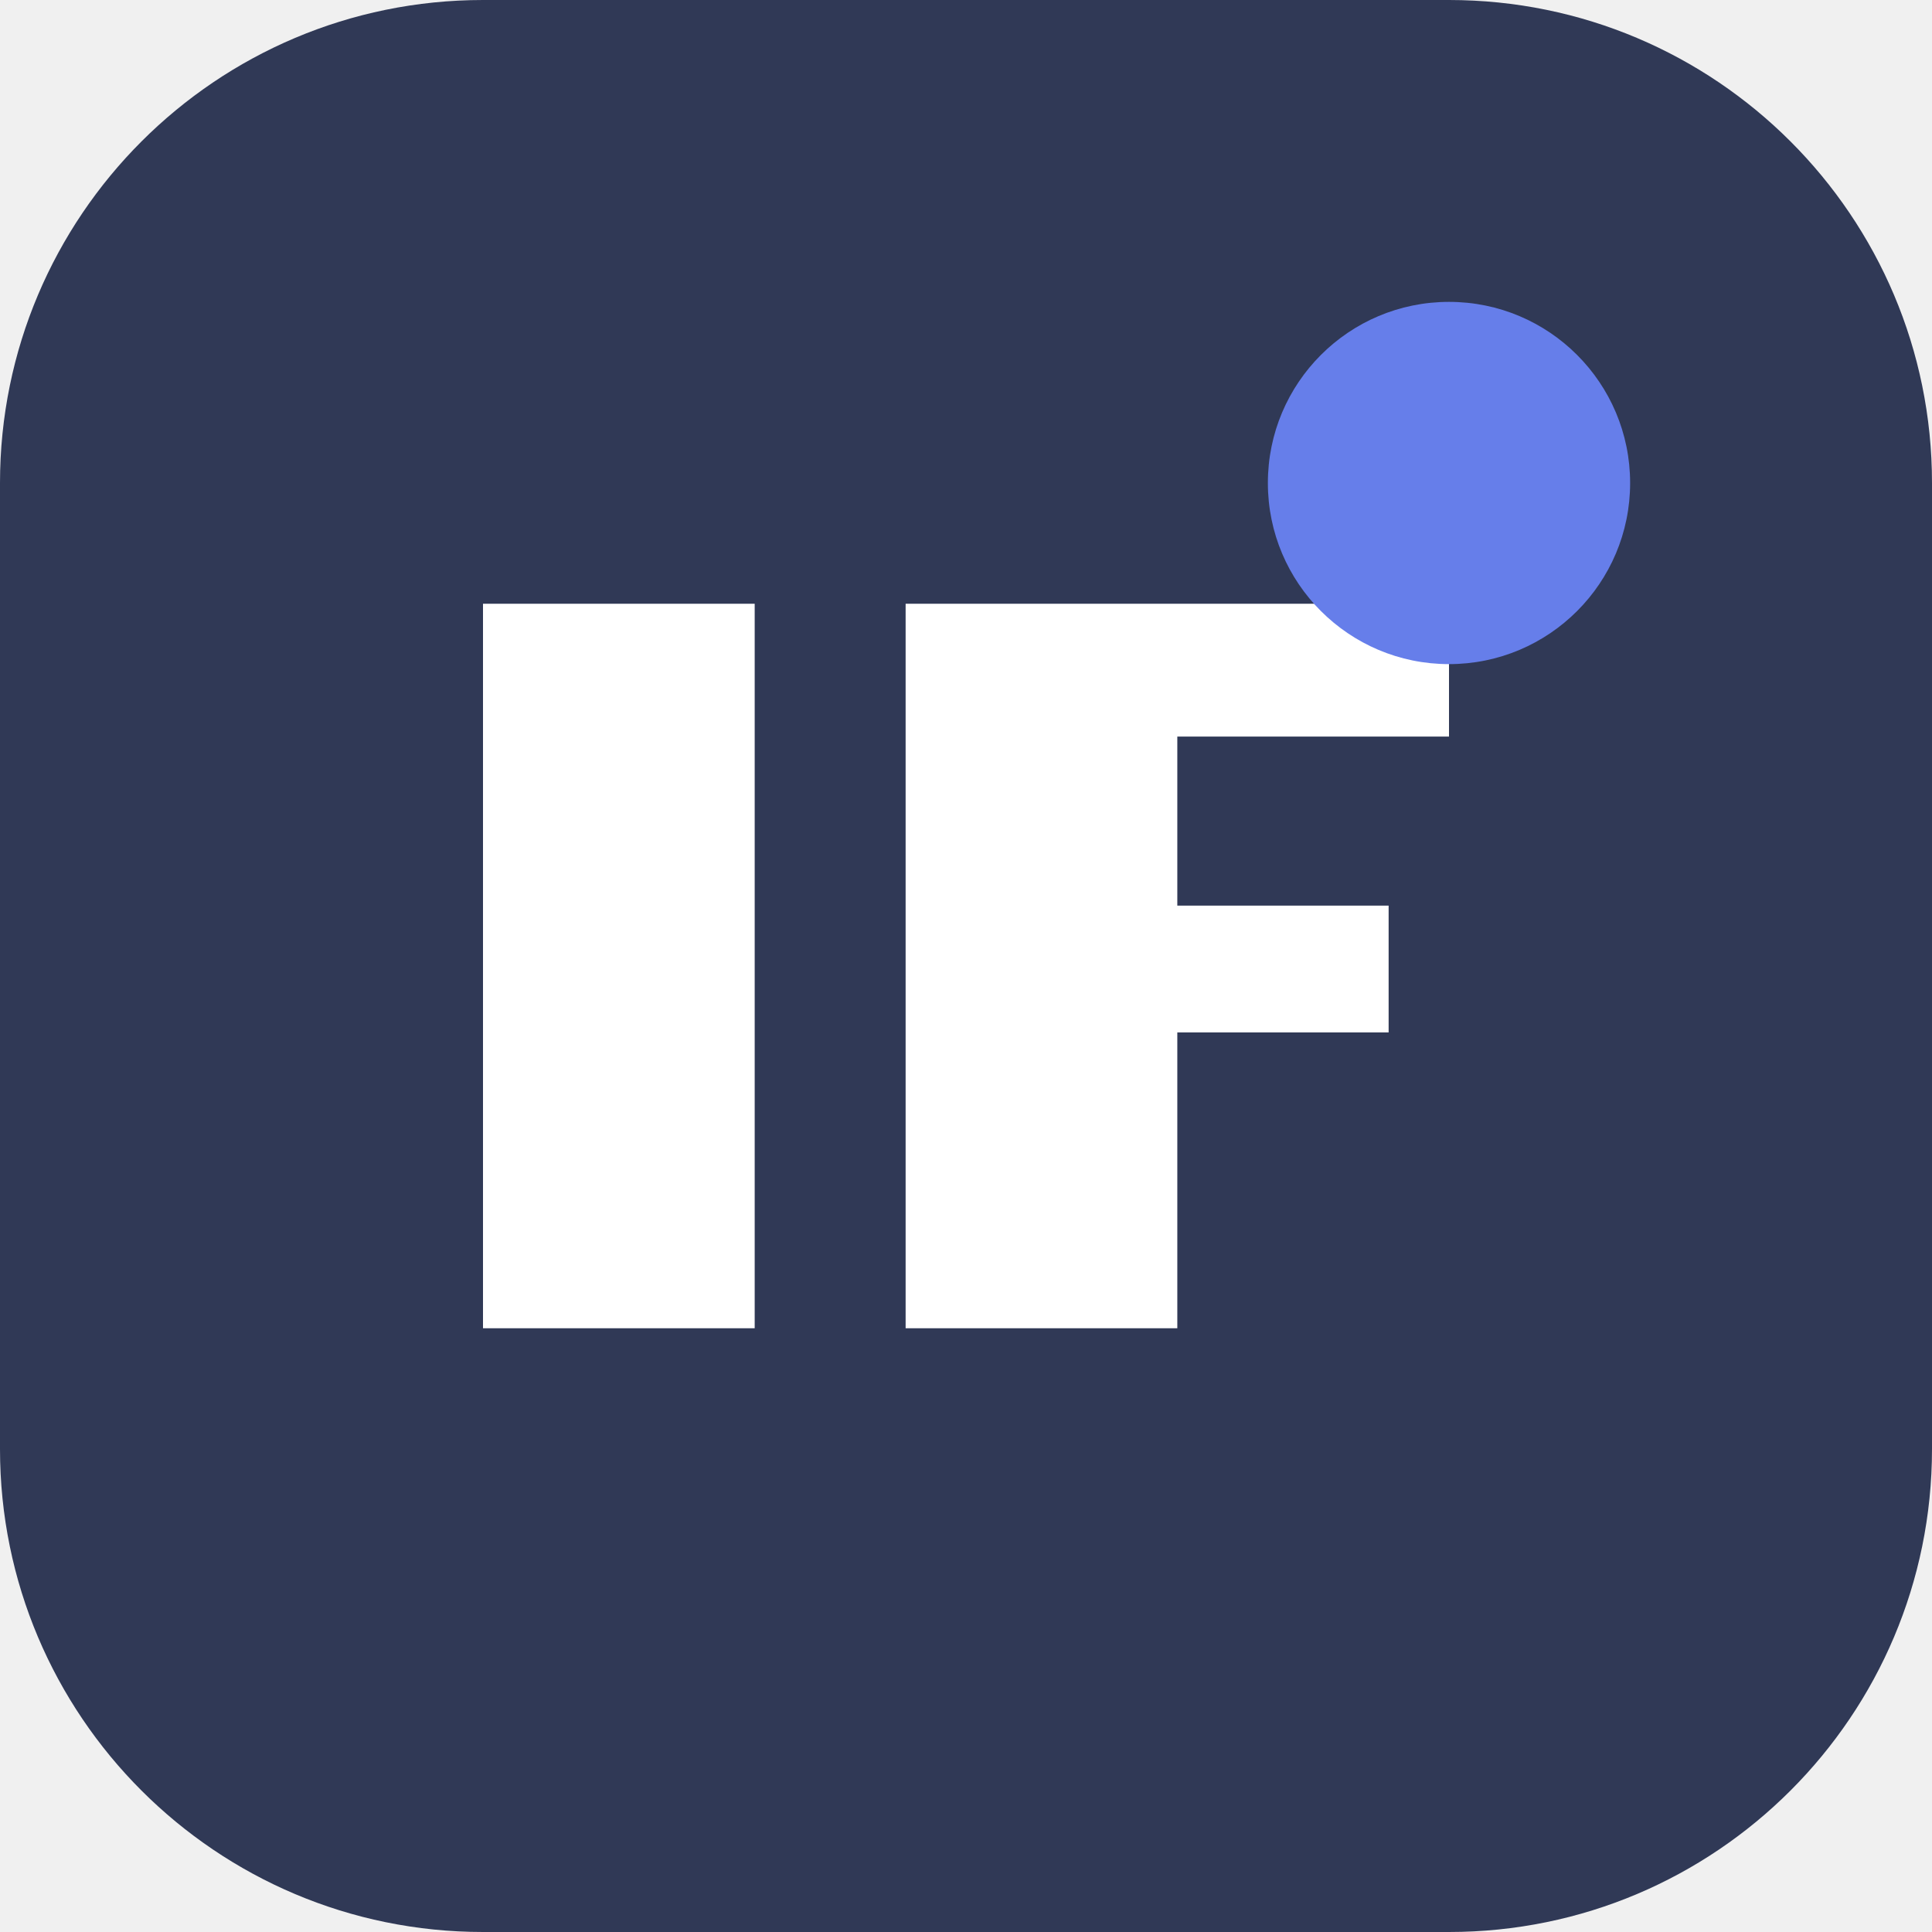
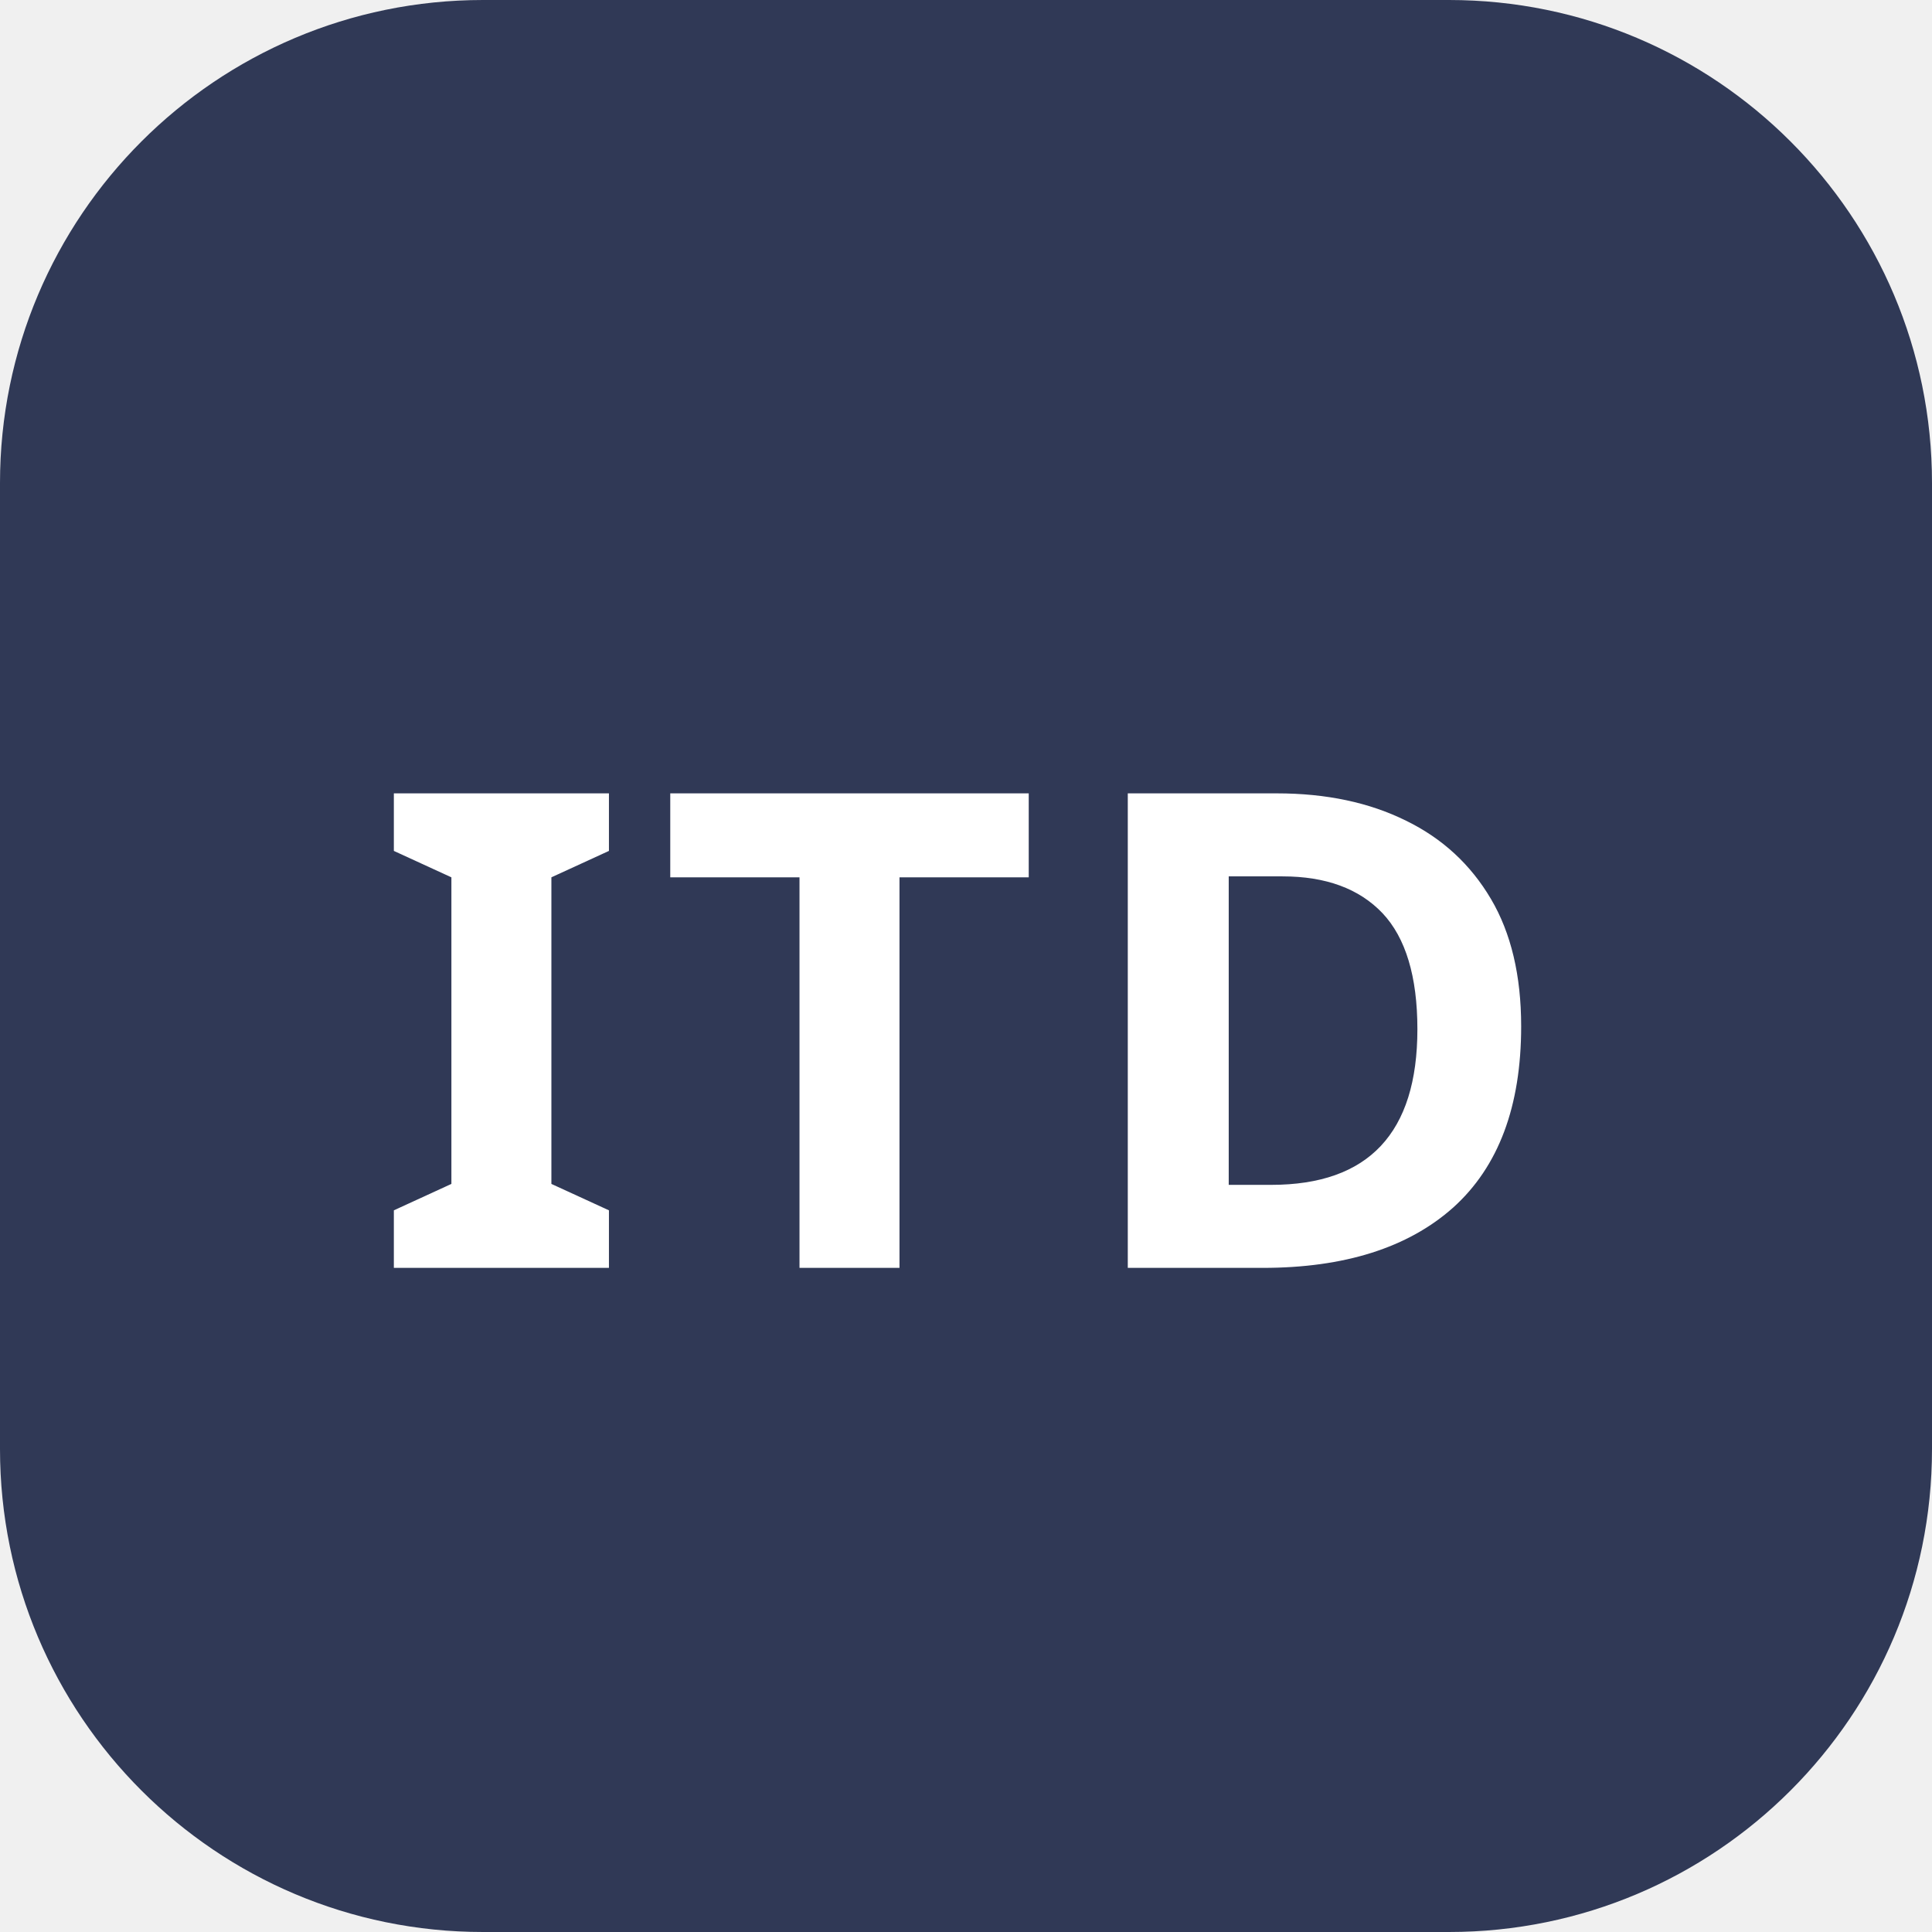
- <svg xmlns="http://www.w3.org/2000/svg" viewBox="0 0 32 32" role="img" aria-label="ITD Investech">
+ <svg xmlns="http://www.w3.org/2000/svg" viewBox="0 0 32 32" role="img" aria-label="ITD">
  <rect width="32" height="32" rx="8" fill="#303956" />
-   <path d="M8 10h4.5v12H8V10zm11.5 0H24v2.2h-4.5V15H23v2.1h-3.5v4.9h-4.5V10z" fill="#fff" />
-   <circle cx="24" cy="8" r="3" fill="#667eea" />
+   <text x="16" y="21" text-anchor="middle" fill="#ffffff" font-family="Segoe UI, system-ui, sans-serif" font-size="11" font-weight="800" letter-spacing="0.04em">ITD</text>
</svg>
